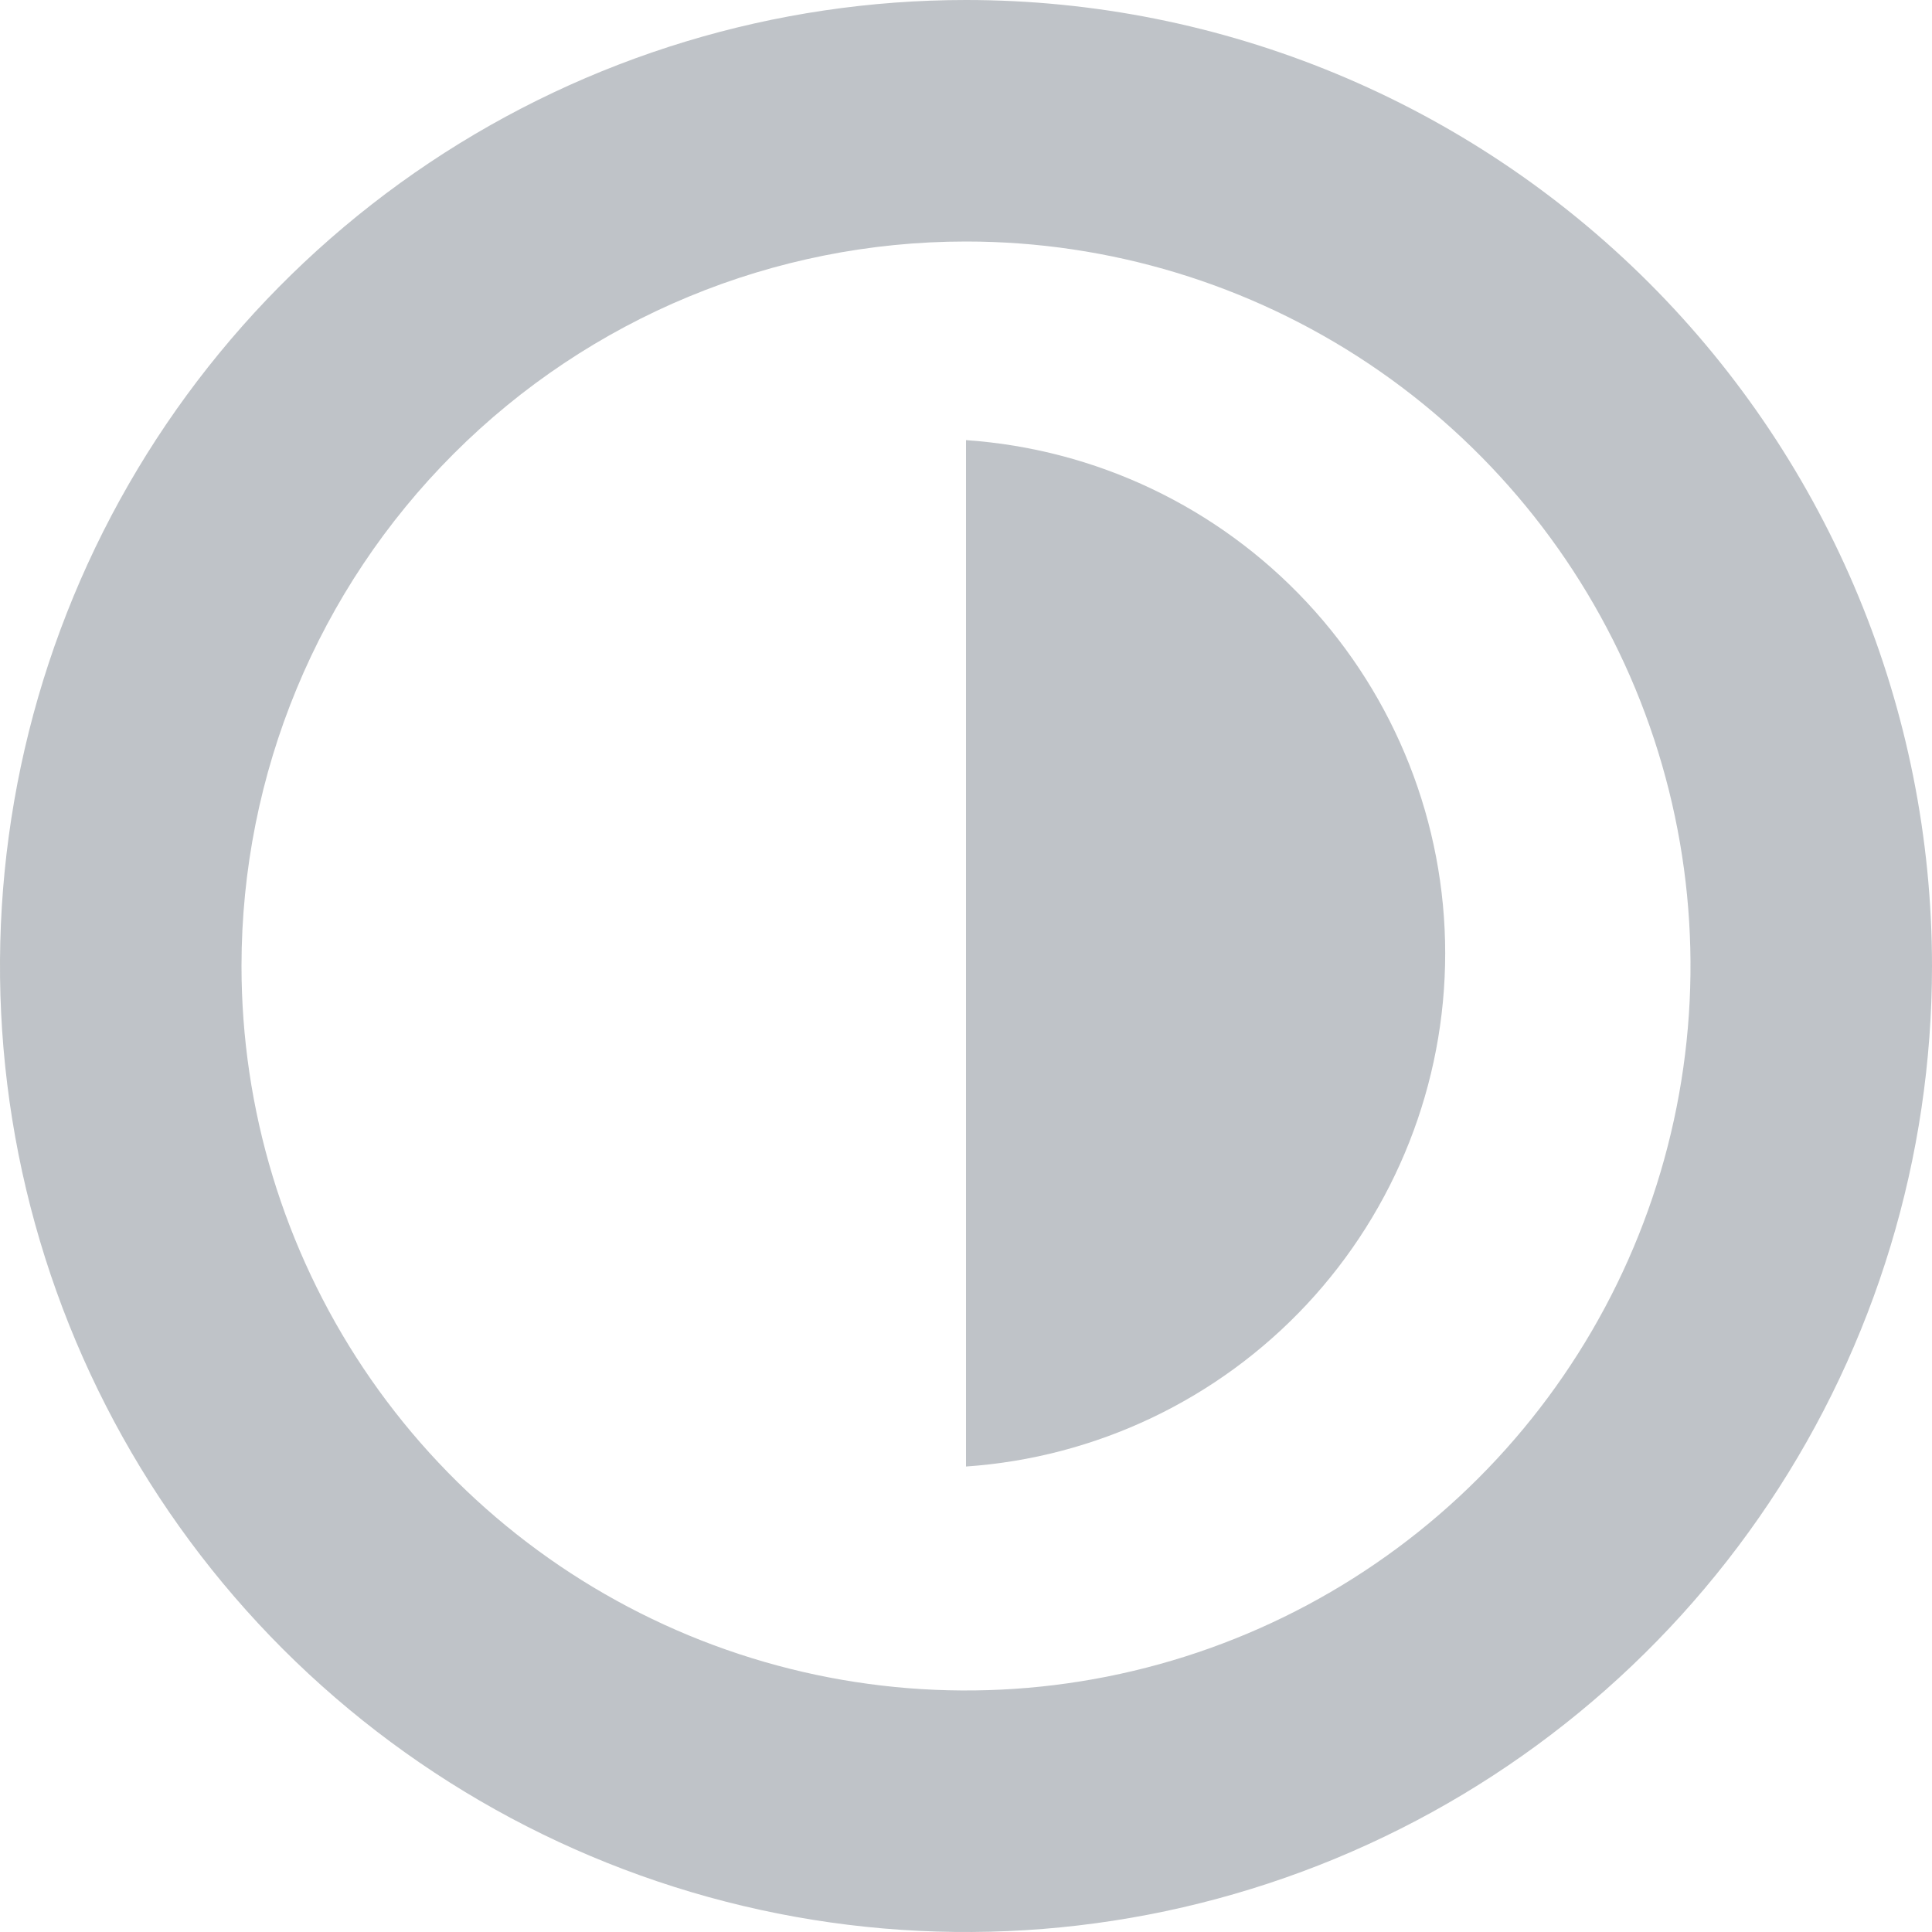
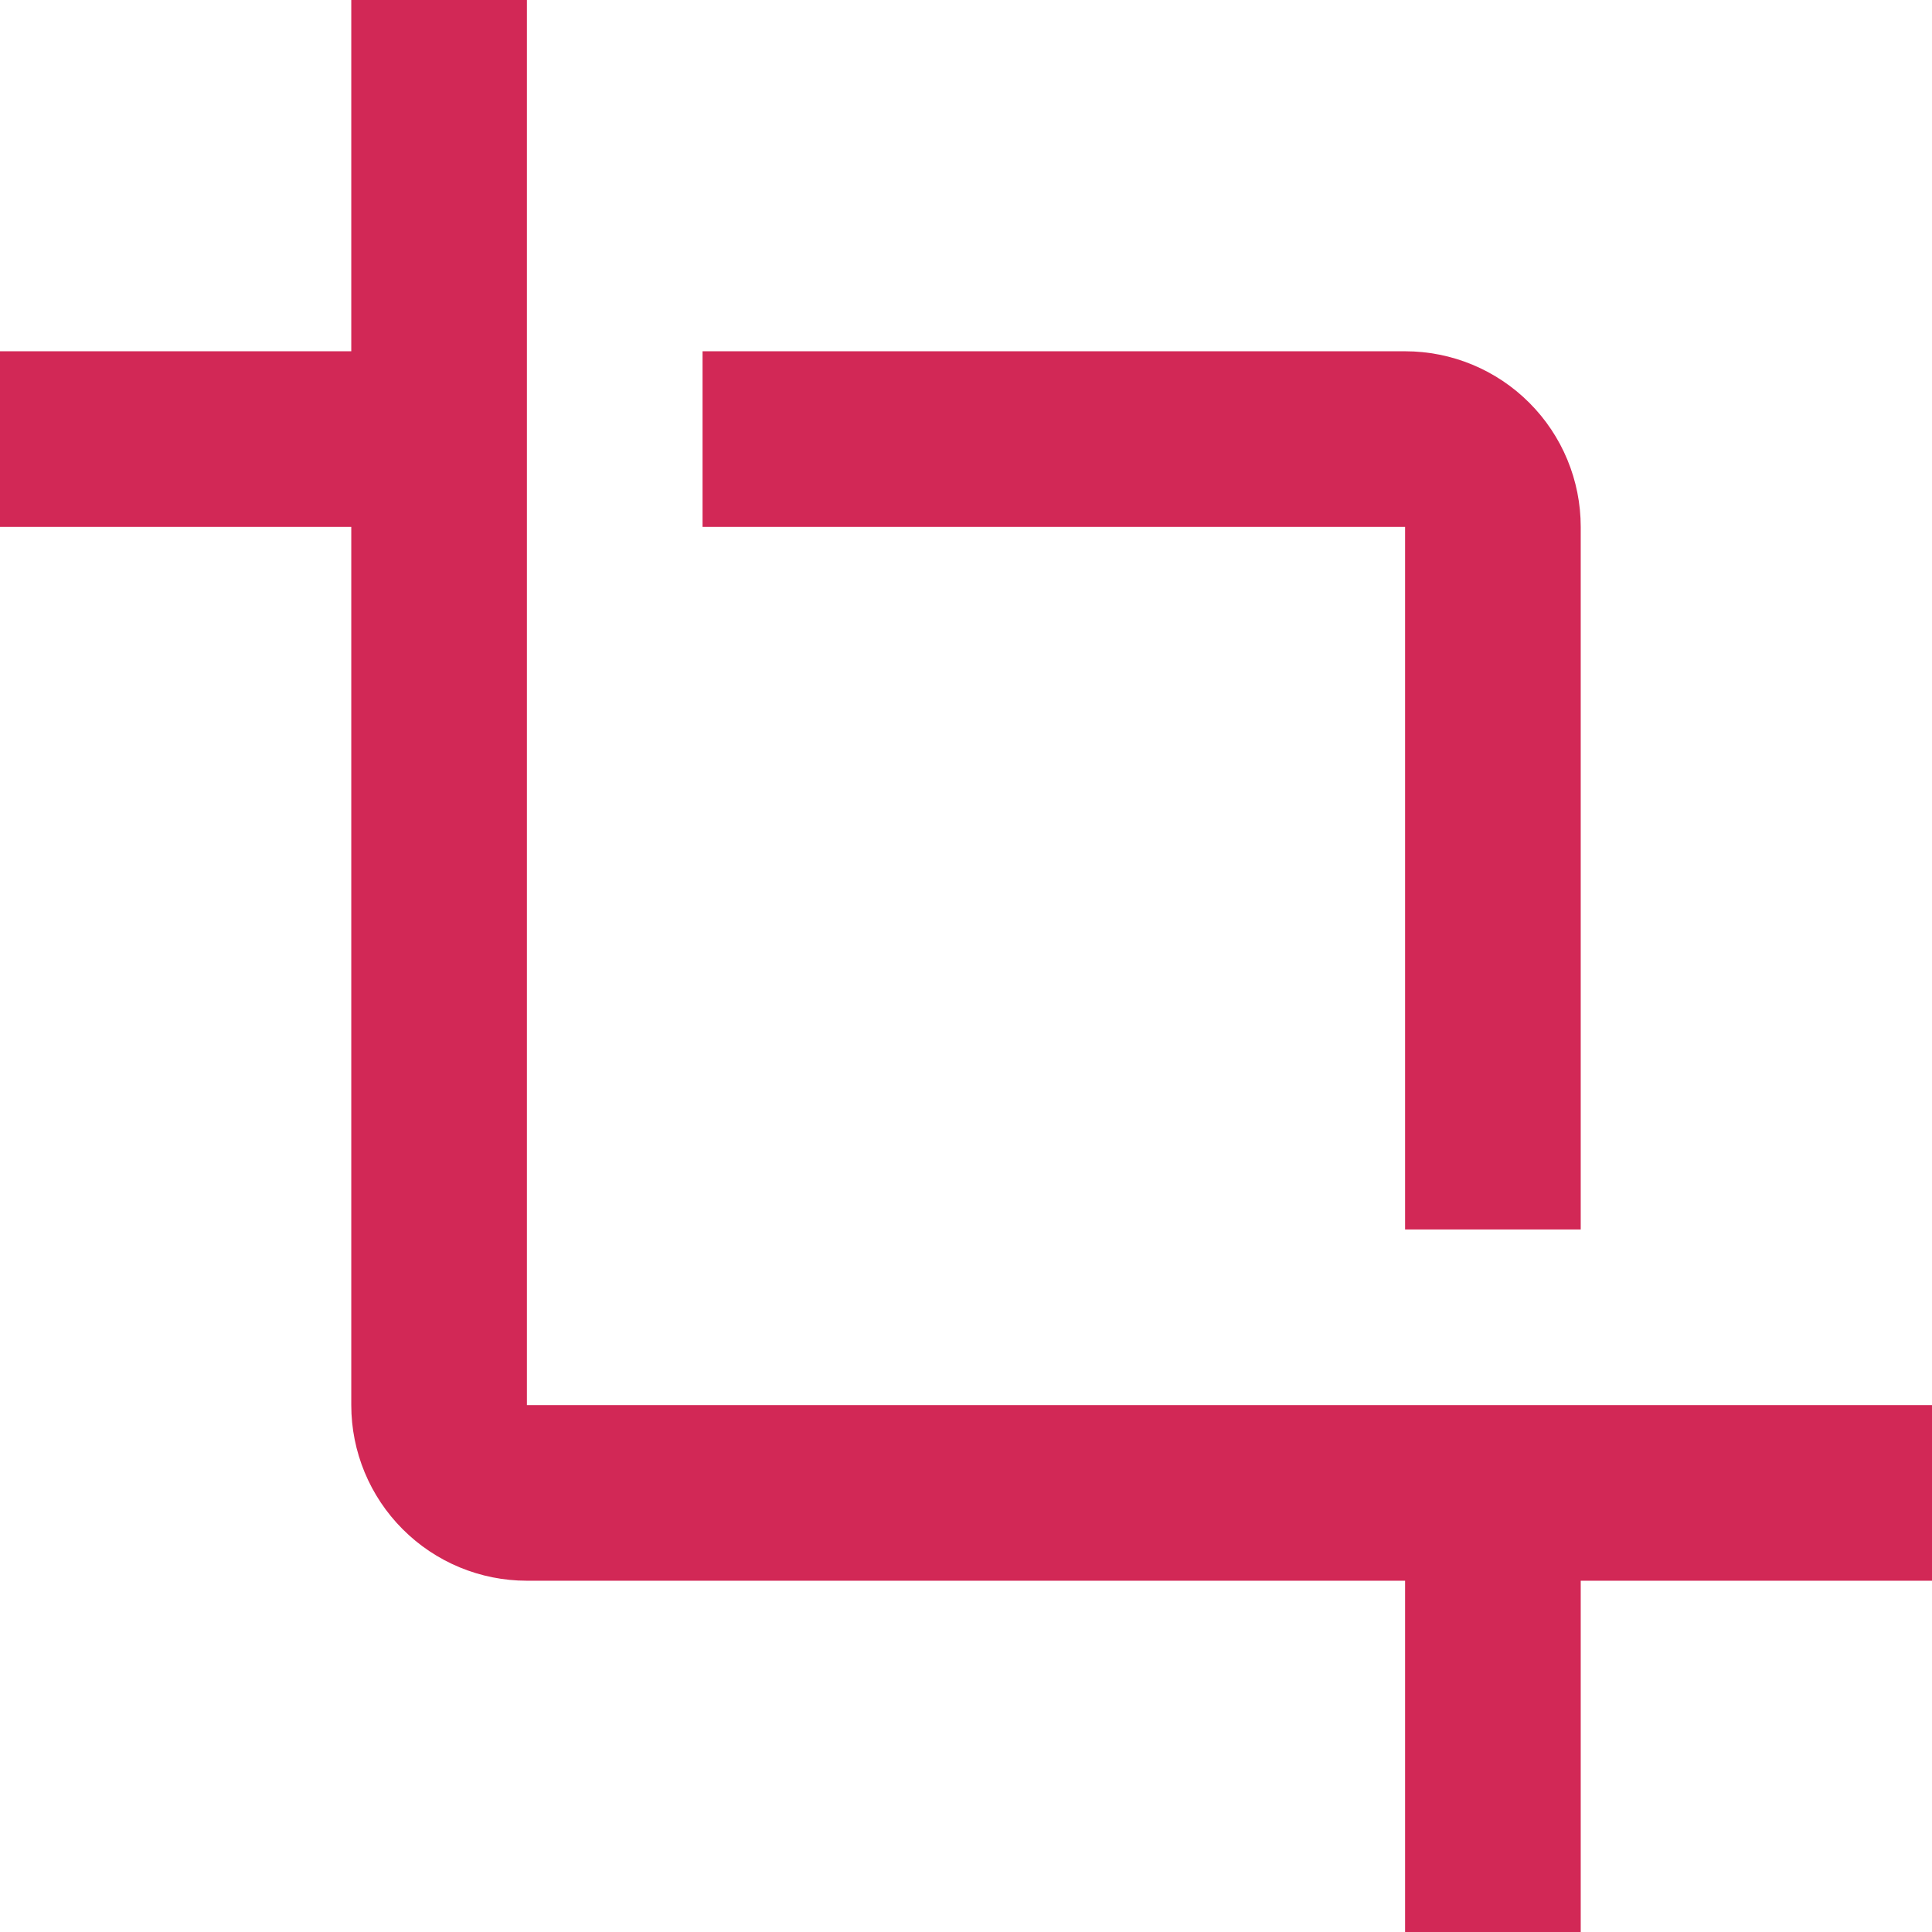
- <svg xmlns="http://www.w3.org/2000/svg" width="32" height="32" viewBox="0 0 32 32" fill="none">
-   <g opacity="0.3">
-     <path d="M16 4C18.373 4 20.694 4.704 22.667 6.022C24.64 7.341 26.178 9.215 27.087 11.408C27.995 13.601 28.233 16.013 27.769 18.341C27.306 20.669 26.163 22.807 24.485 24.485C22.807 26.163 20.669 27.306 18.341 27.769C16.013 28.232 13.601 27.995 11.408 27.087C9.215 26.178 7.341 24.64 6.022 22.667C4.704 20.694 4 18.373 4 16C4 12.817 5.264 9.765 7.515 7.515C9.765 5.264 12.817 4 16 4ZM16 0C12.835 0 9.742 0.938 7.111 2.696C4.48 4.455 2.429 6.953 1.218 9.877C0.007 12.801 -0.31 16.018 0.307 19.121C0.925 22.225 2.449 25.076 4.686 27.314C6.924 29.551 9.775 31.075 12.879 31.693C15.982 32.31 19.199 31.993 22.123 30.782C25.047 29.571 27.545 27.52 29.303 24.889C31.062 22.258 32 19.165 32 16C32 11.757 30.314 7.687 27.314 4.686C24.313 1.686 20.244 0 16 0Z" fill="#283645" />
-     <path d="M16 24.29C18.154 24.142 20.171 23.182 21.644 21.605C23.117 20.027 23.937 17.949 23.937 15.79C23.937 13.631 23.117 11.553 21.644 9.975C20.171 8.398 18.154 7.438 16 7.29" fill="#283645" />
-   </g>
+ <svg xmlns="http://www.w3.org/2000/svg" width="44" height="44" viewBox="0 0 44 44" fill="none">
+   <path d="M32 28H36V12C36 10.939 35.579 9.922 34.828 9.172C34.078 8.421 33.061 8 32 8H16V12H32V28ZM12 32V0H8V8H0V12H8V32C8 33.061 8.421 34.078 9.172 34.828C9.922 35.579 10.939 36 12 36H32V44H36V36H44V32H12Z" fill="#D22856" />
</svg>
